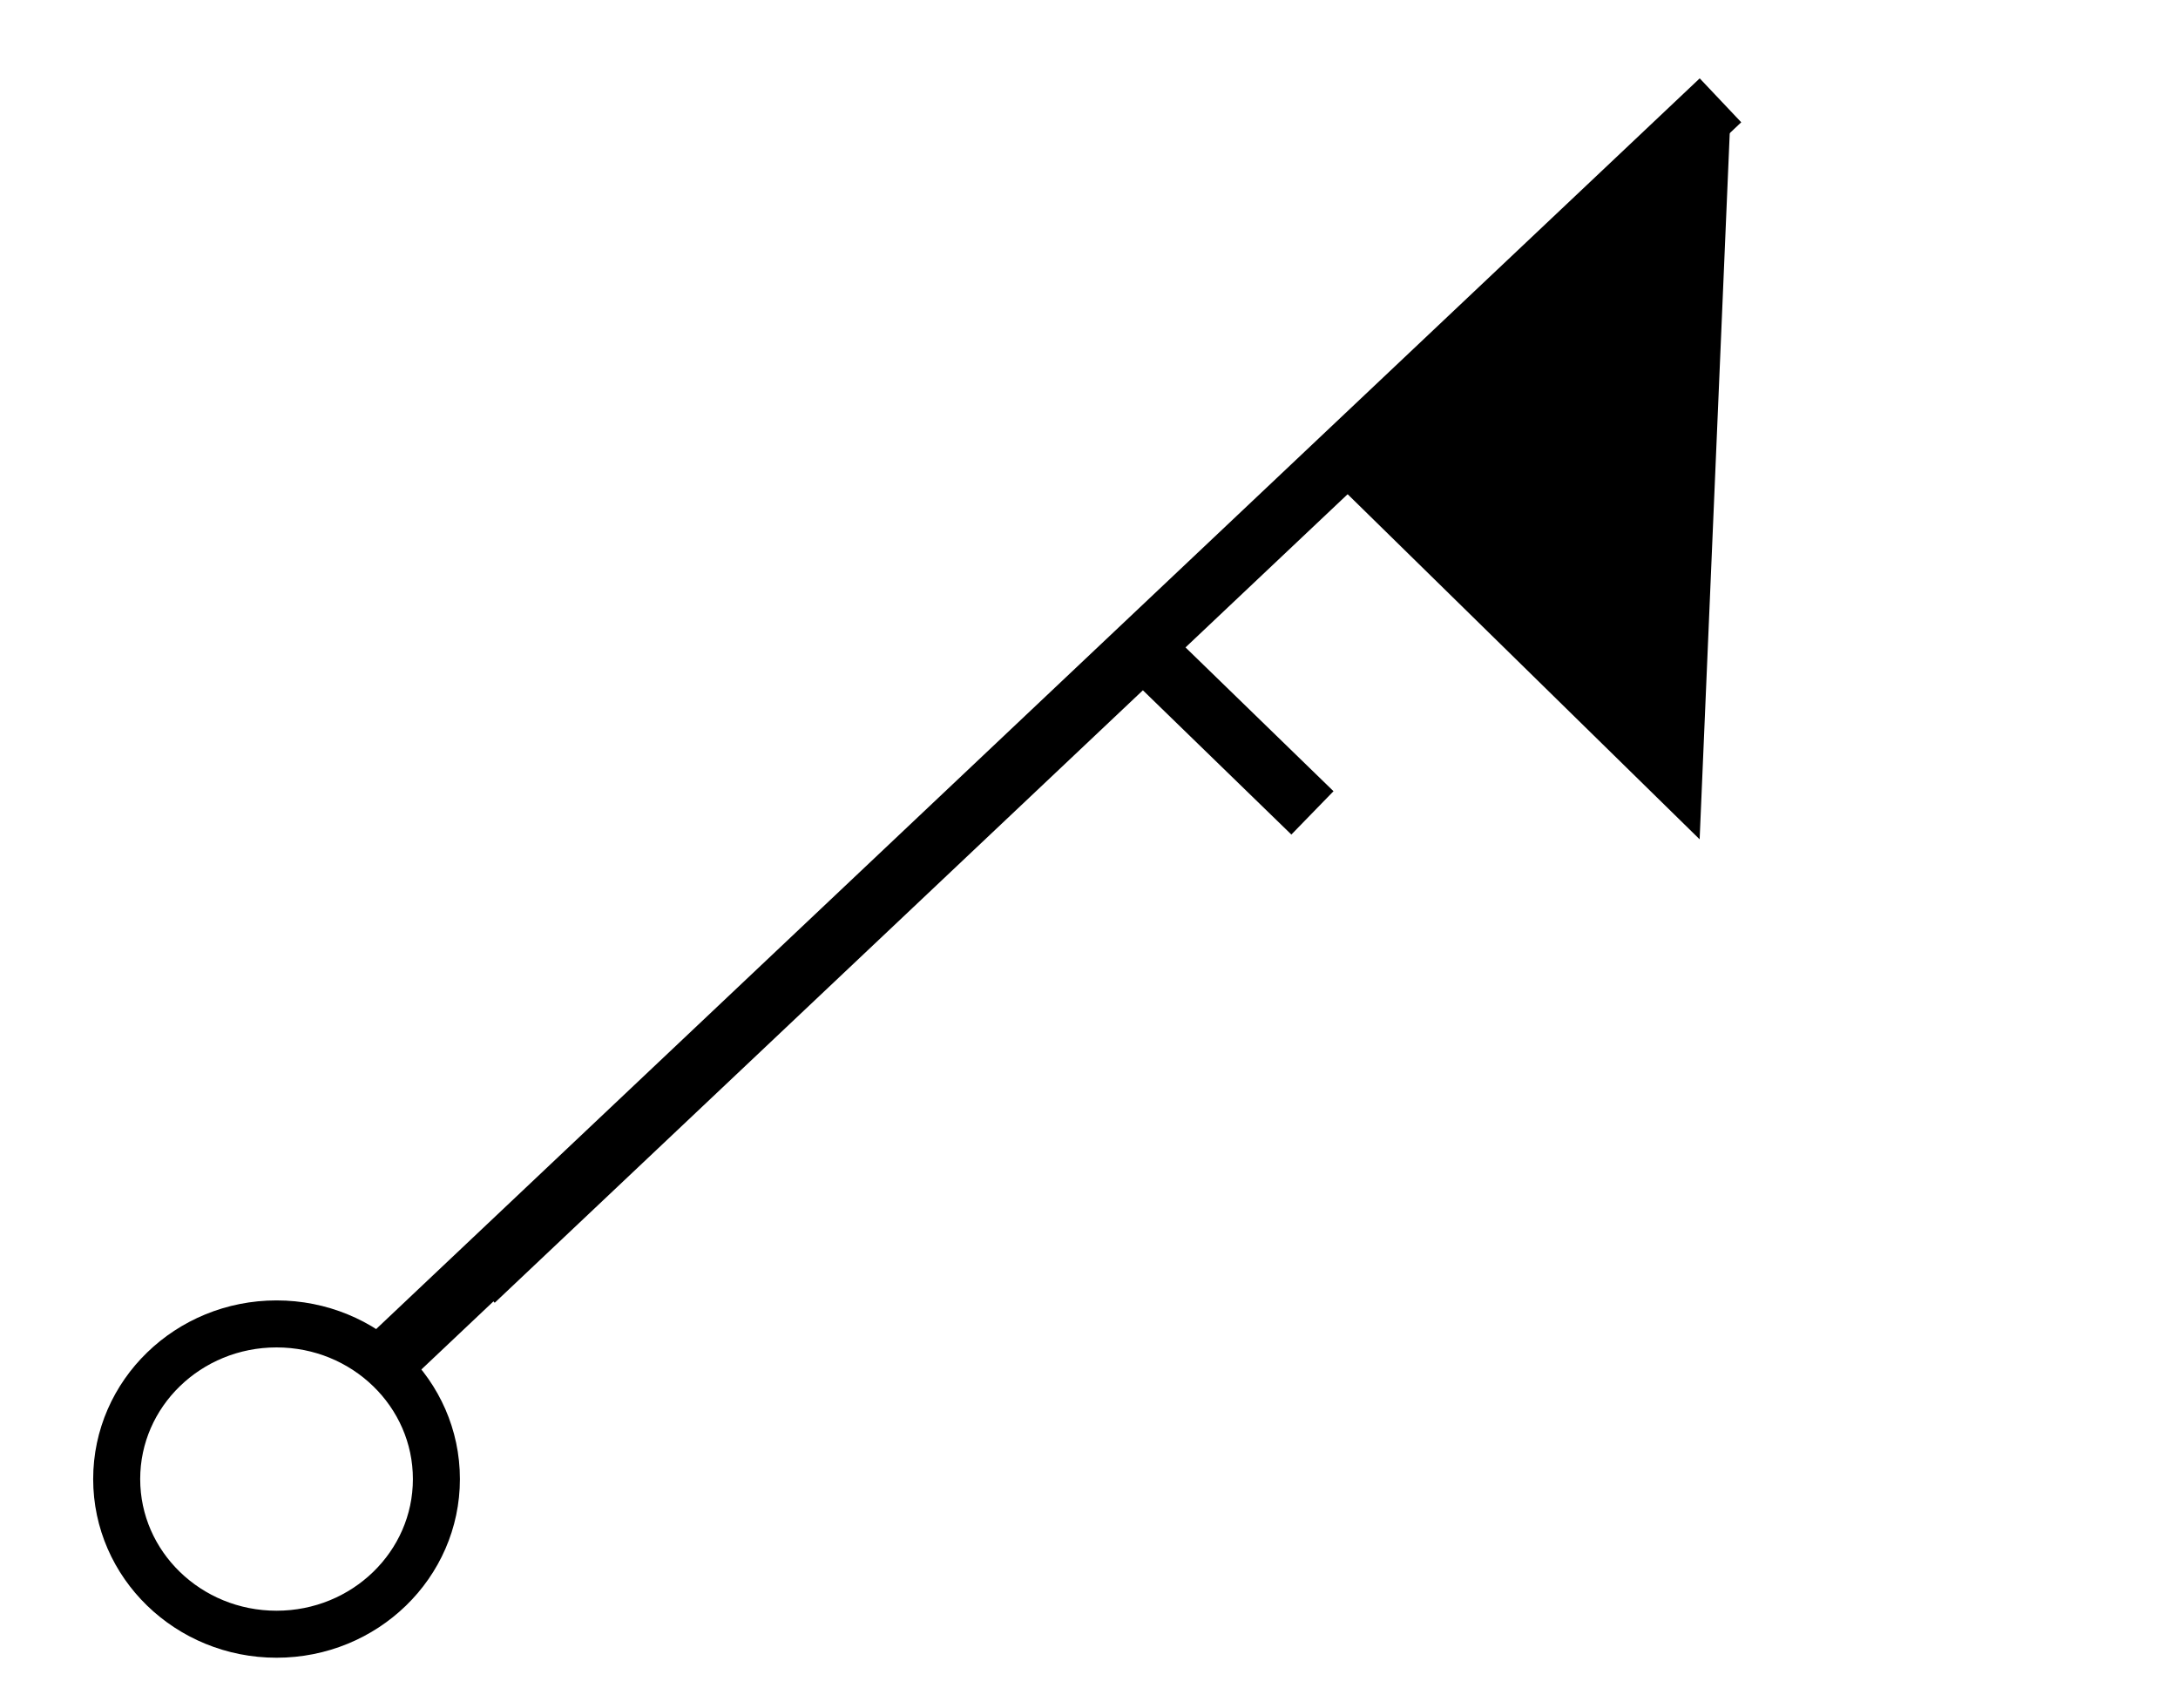
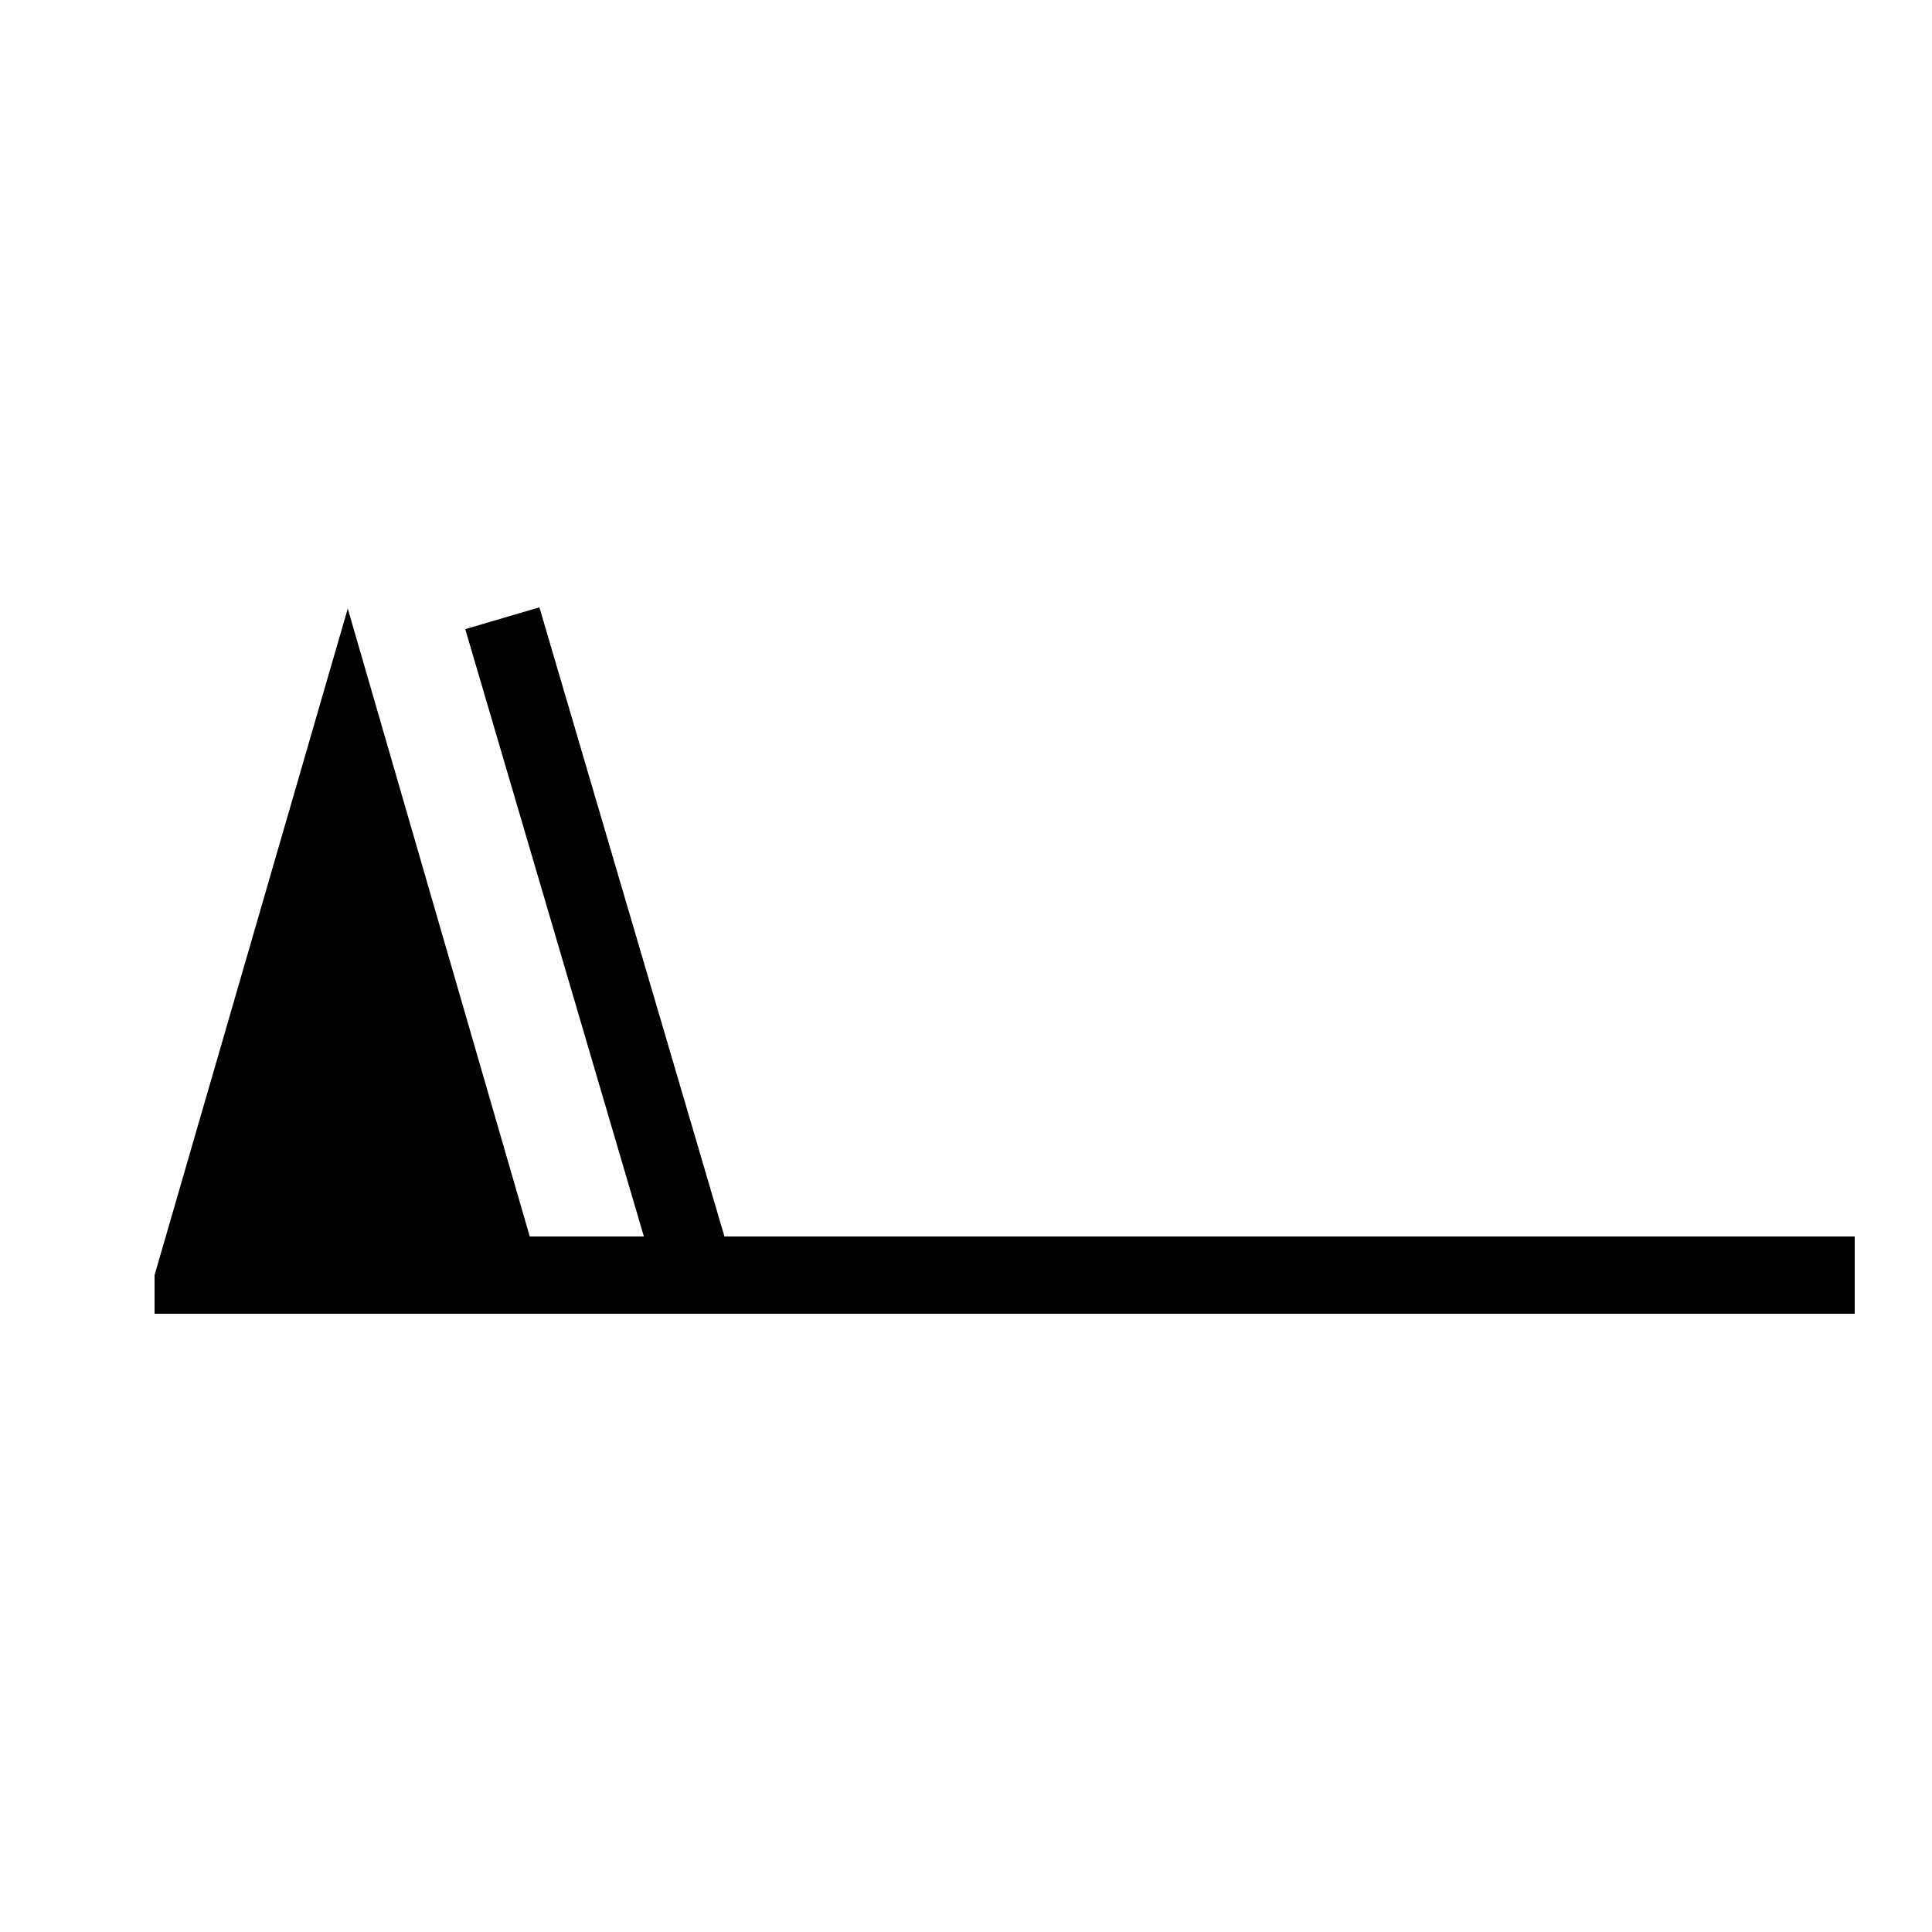
- <svg xmlns="http://www.w3.org/2000/svg" viewBox="60.031 174.895 324.246 254.315" width="324.246" height="254.315">
-   <path d="M116.904 378.169l49.815-47.084 49.815-47.084 49.815-47.084 49.815-47.083" stroke-width="9" stroke="#000" fill="transparent" />
-   <ellipse cx="101.201" cy="395.143" rx="23.799" ry="23.104" stroke="#000" fill="transparent" stroke-width="7" />
-   <path d="M130.59 365.619l99.63-94.167 25.197 24.489" stroke-width="9" stroke="#000" fill="transparent" />
-   <path stroke="#000" d="M317.125 192.768l-4.516 105.965-53.851-52.809z" />
-   <path d="M311.914 194.158l-151.446 143.32 99.63-94.167 25.197 24.489 25.197 24.49" stroke="#000" />
+ <svg xmlns="http://www.w3.org/2000/svg" width="64" height="64" viewBox="-48 -33 50 50">
+   <path d="M-44 1V0l5-17.25L-34 0v1" />
+   <g fill="none" stroke="#000" stroke-width="2">
+     <path d="M0 0h-40M-30 0l-5-17" />
+   </g>
</svg>
